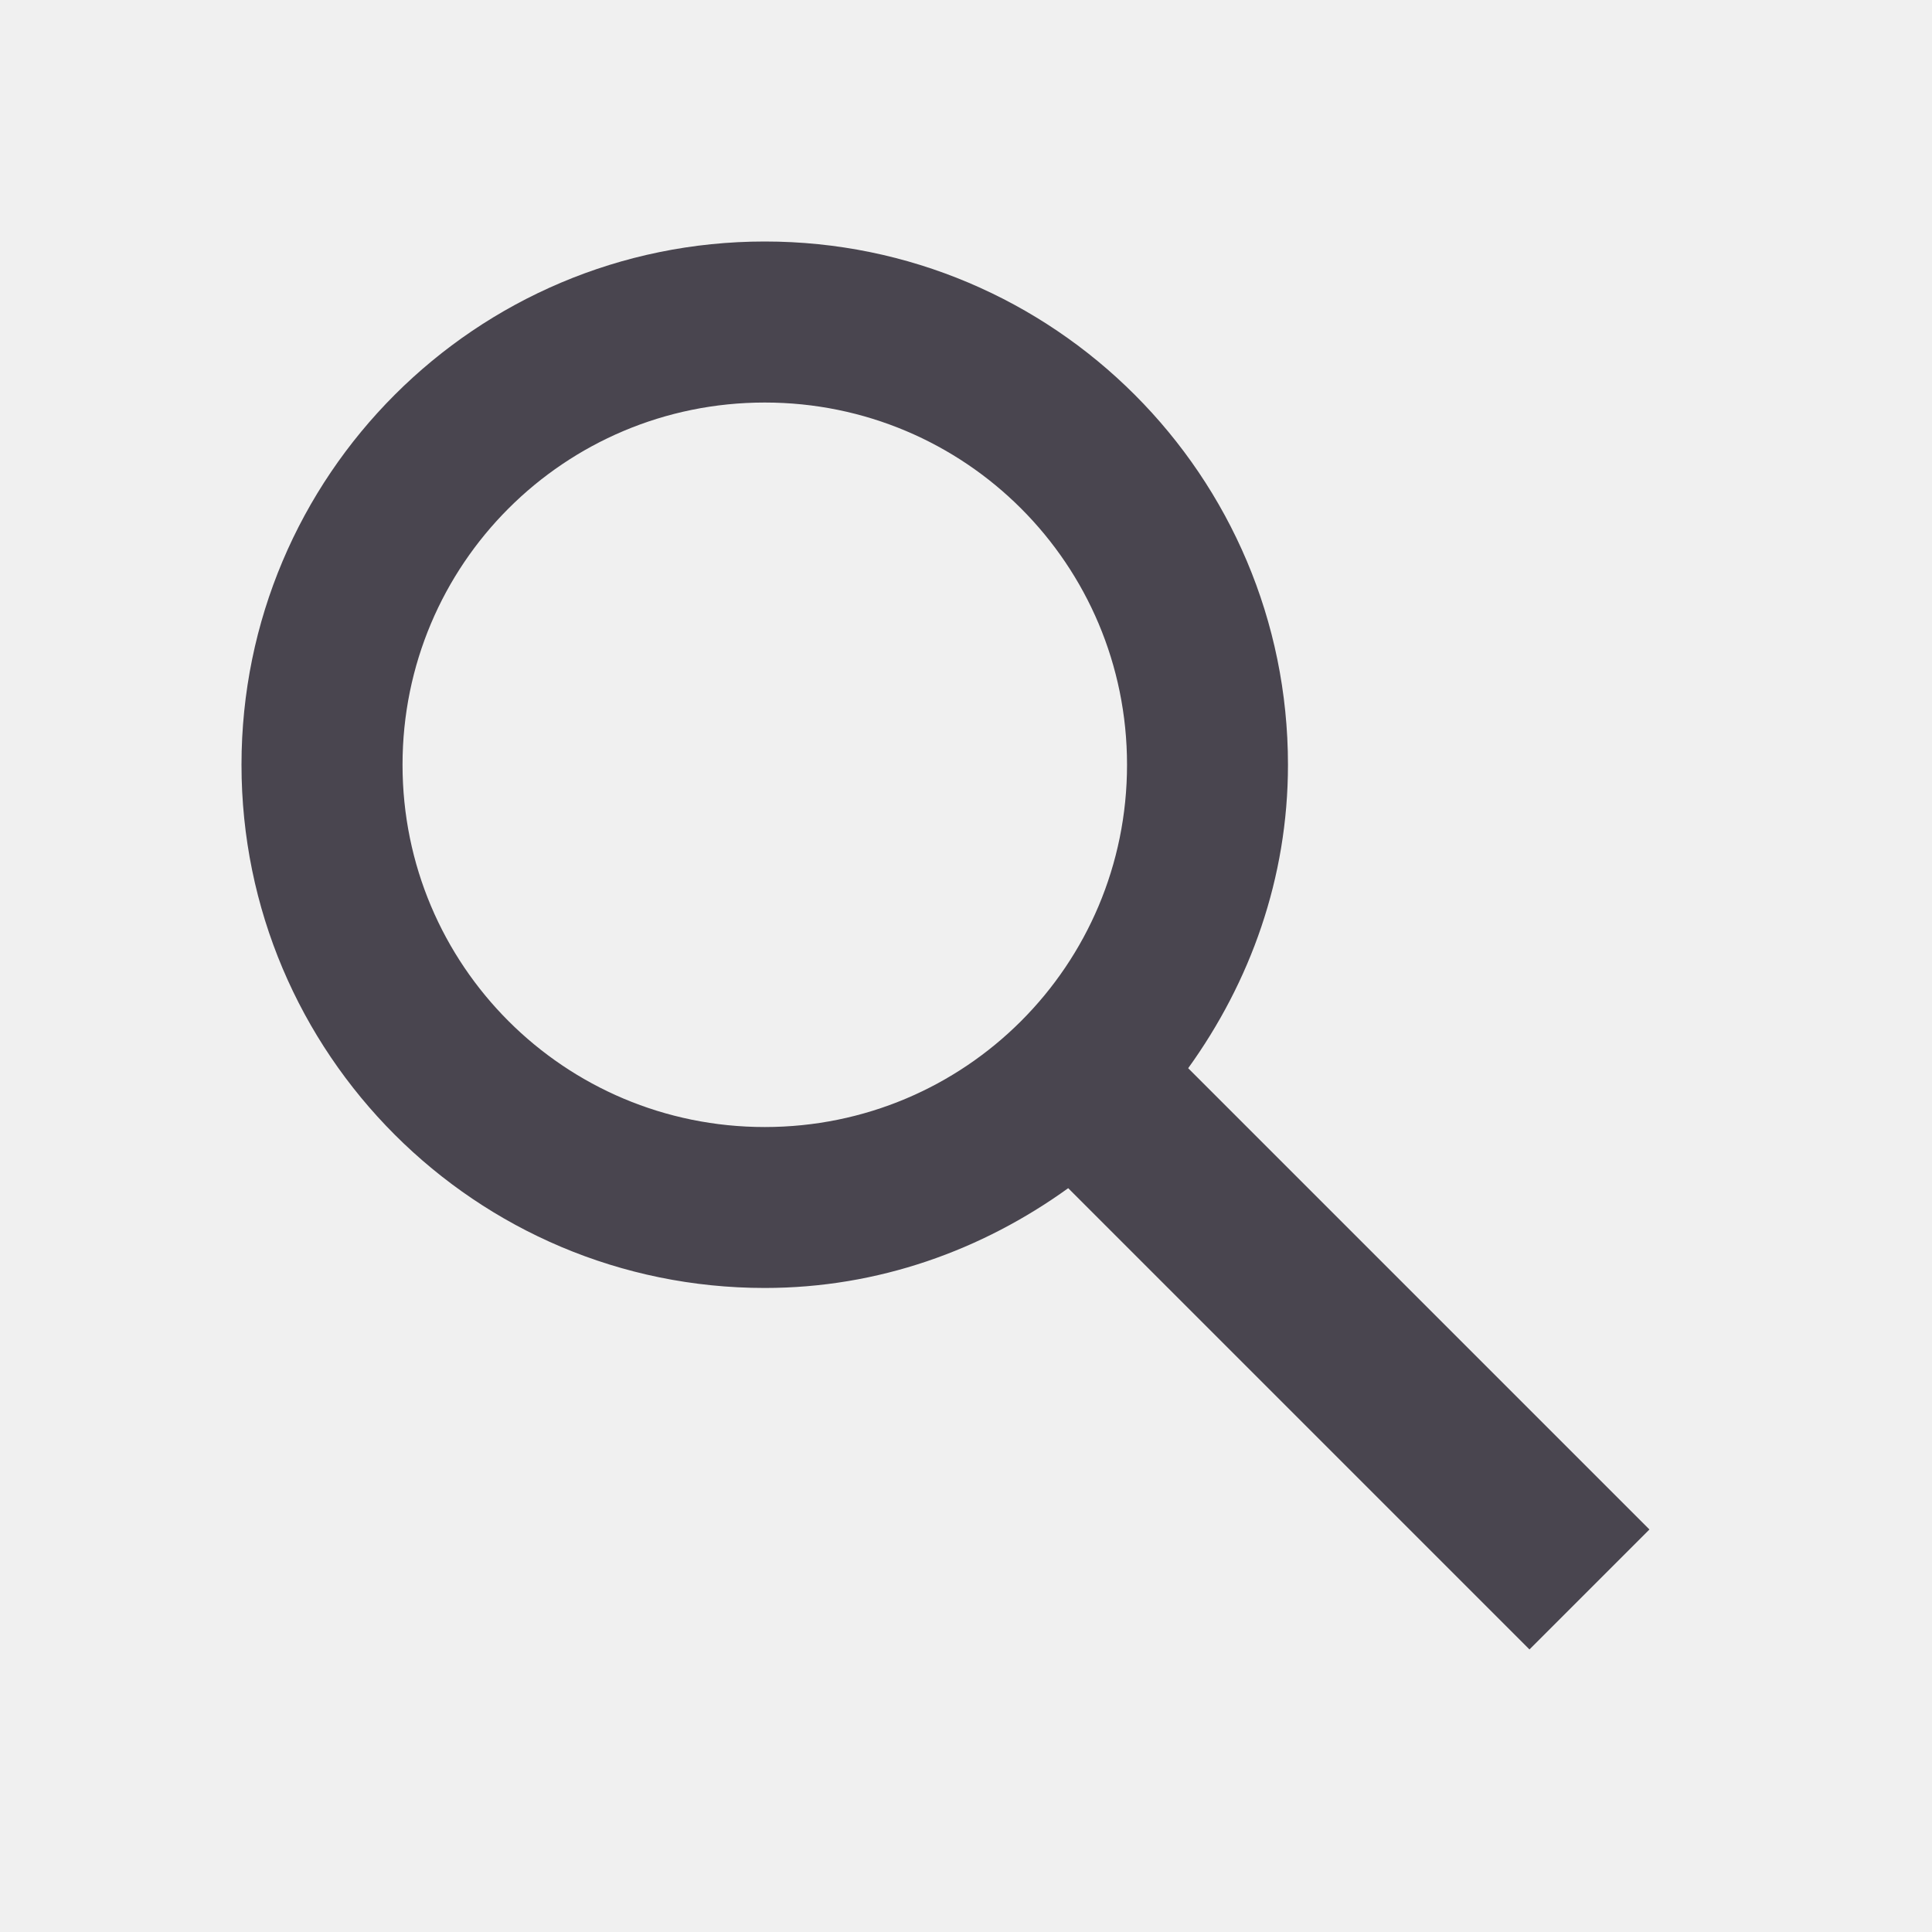
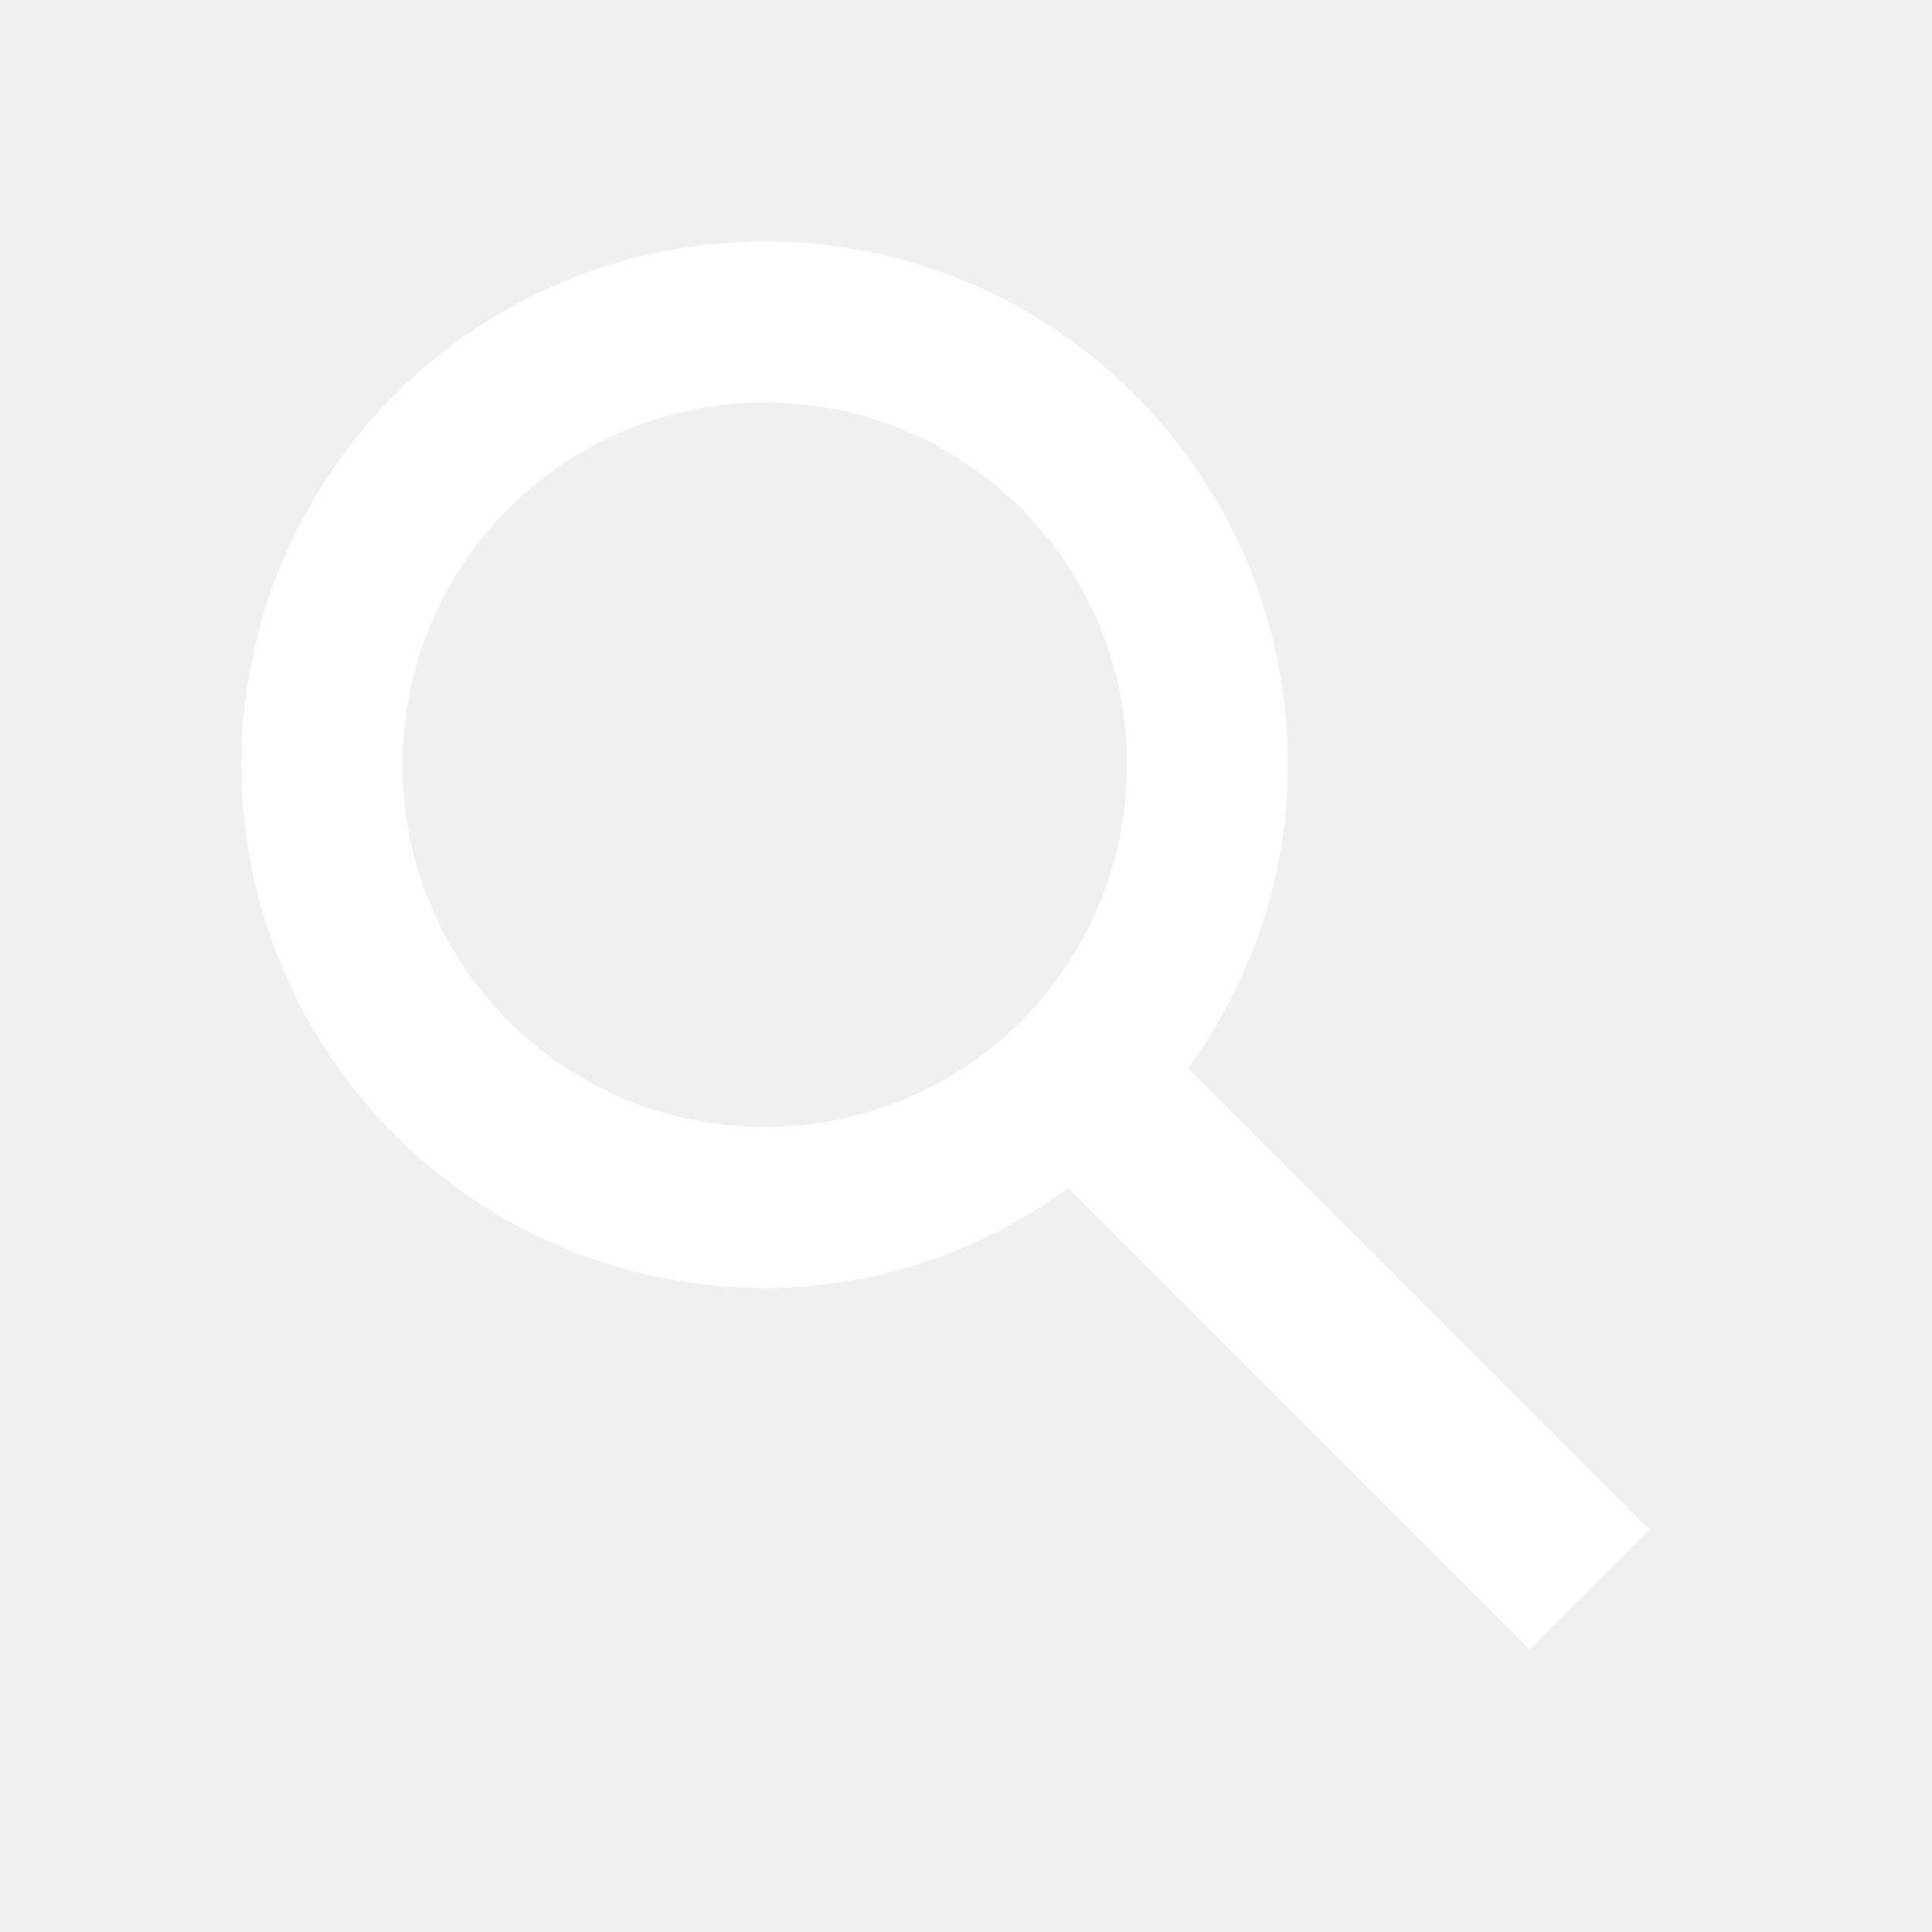
<svg xmlns="http://www.w3.org/2000/svg" width="20" height="20" viewBox="0 0 20 20" fill="none">
-   <path fill-rule="evenodd" clip-rule="evenodd" d="M12.3 11.058L17.075 15.833L15.833 17.075L11.058 12.3C10.167 12.942 9.092 13.333 7.917 13.333C4.925 13.333 2.5 10.908 2.5 7.917C2.5 4.925 4.925 2.5 7.917 2.5C10.908 2.5 13.333 4.925 13.333 7.917C13.333 9.092 12.942 10.167 12.3 11.058ZM7.917 4.167C5.842 4.167 4.167 5.842 4.167 7.917C4.167 9.992 5.842 11.667 7.917 11.667C9.992 11.667 11.667 9.992 11.667 7.917C11.667 5.842 9.992 4.167 7.917 4.167Z" fill="#49454F" />
+   <path fill-rule="evenodd" clip-rule="evenodd" d="M12.3 11.058L17.075 15.833L15.833 17.075L11.058 12.3C10.167 12.942 9.092 13.333 7.917 13.333C4.925 13.333 2.5 10.908 2.5 7.917C2.5 4.925 4.925 2.5 7.917 2.5C10.908 2.5 13.333 4.925 13.333 7.917C13.333 9.092 12.942 10.167 12.3 11.058ZM7.917 4.167C5.842 4.167 4.167 5.842 4.167 7.917C4.167 9.992 5.842 11.667 7.917 11.667C9.992 11.667 11.667 9.992 11.667 7.917C11.667 5.842 9.992 4.167 7.917 4.167Z" fill="#fff" />
</svg>
